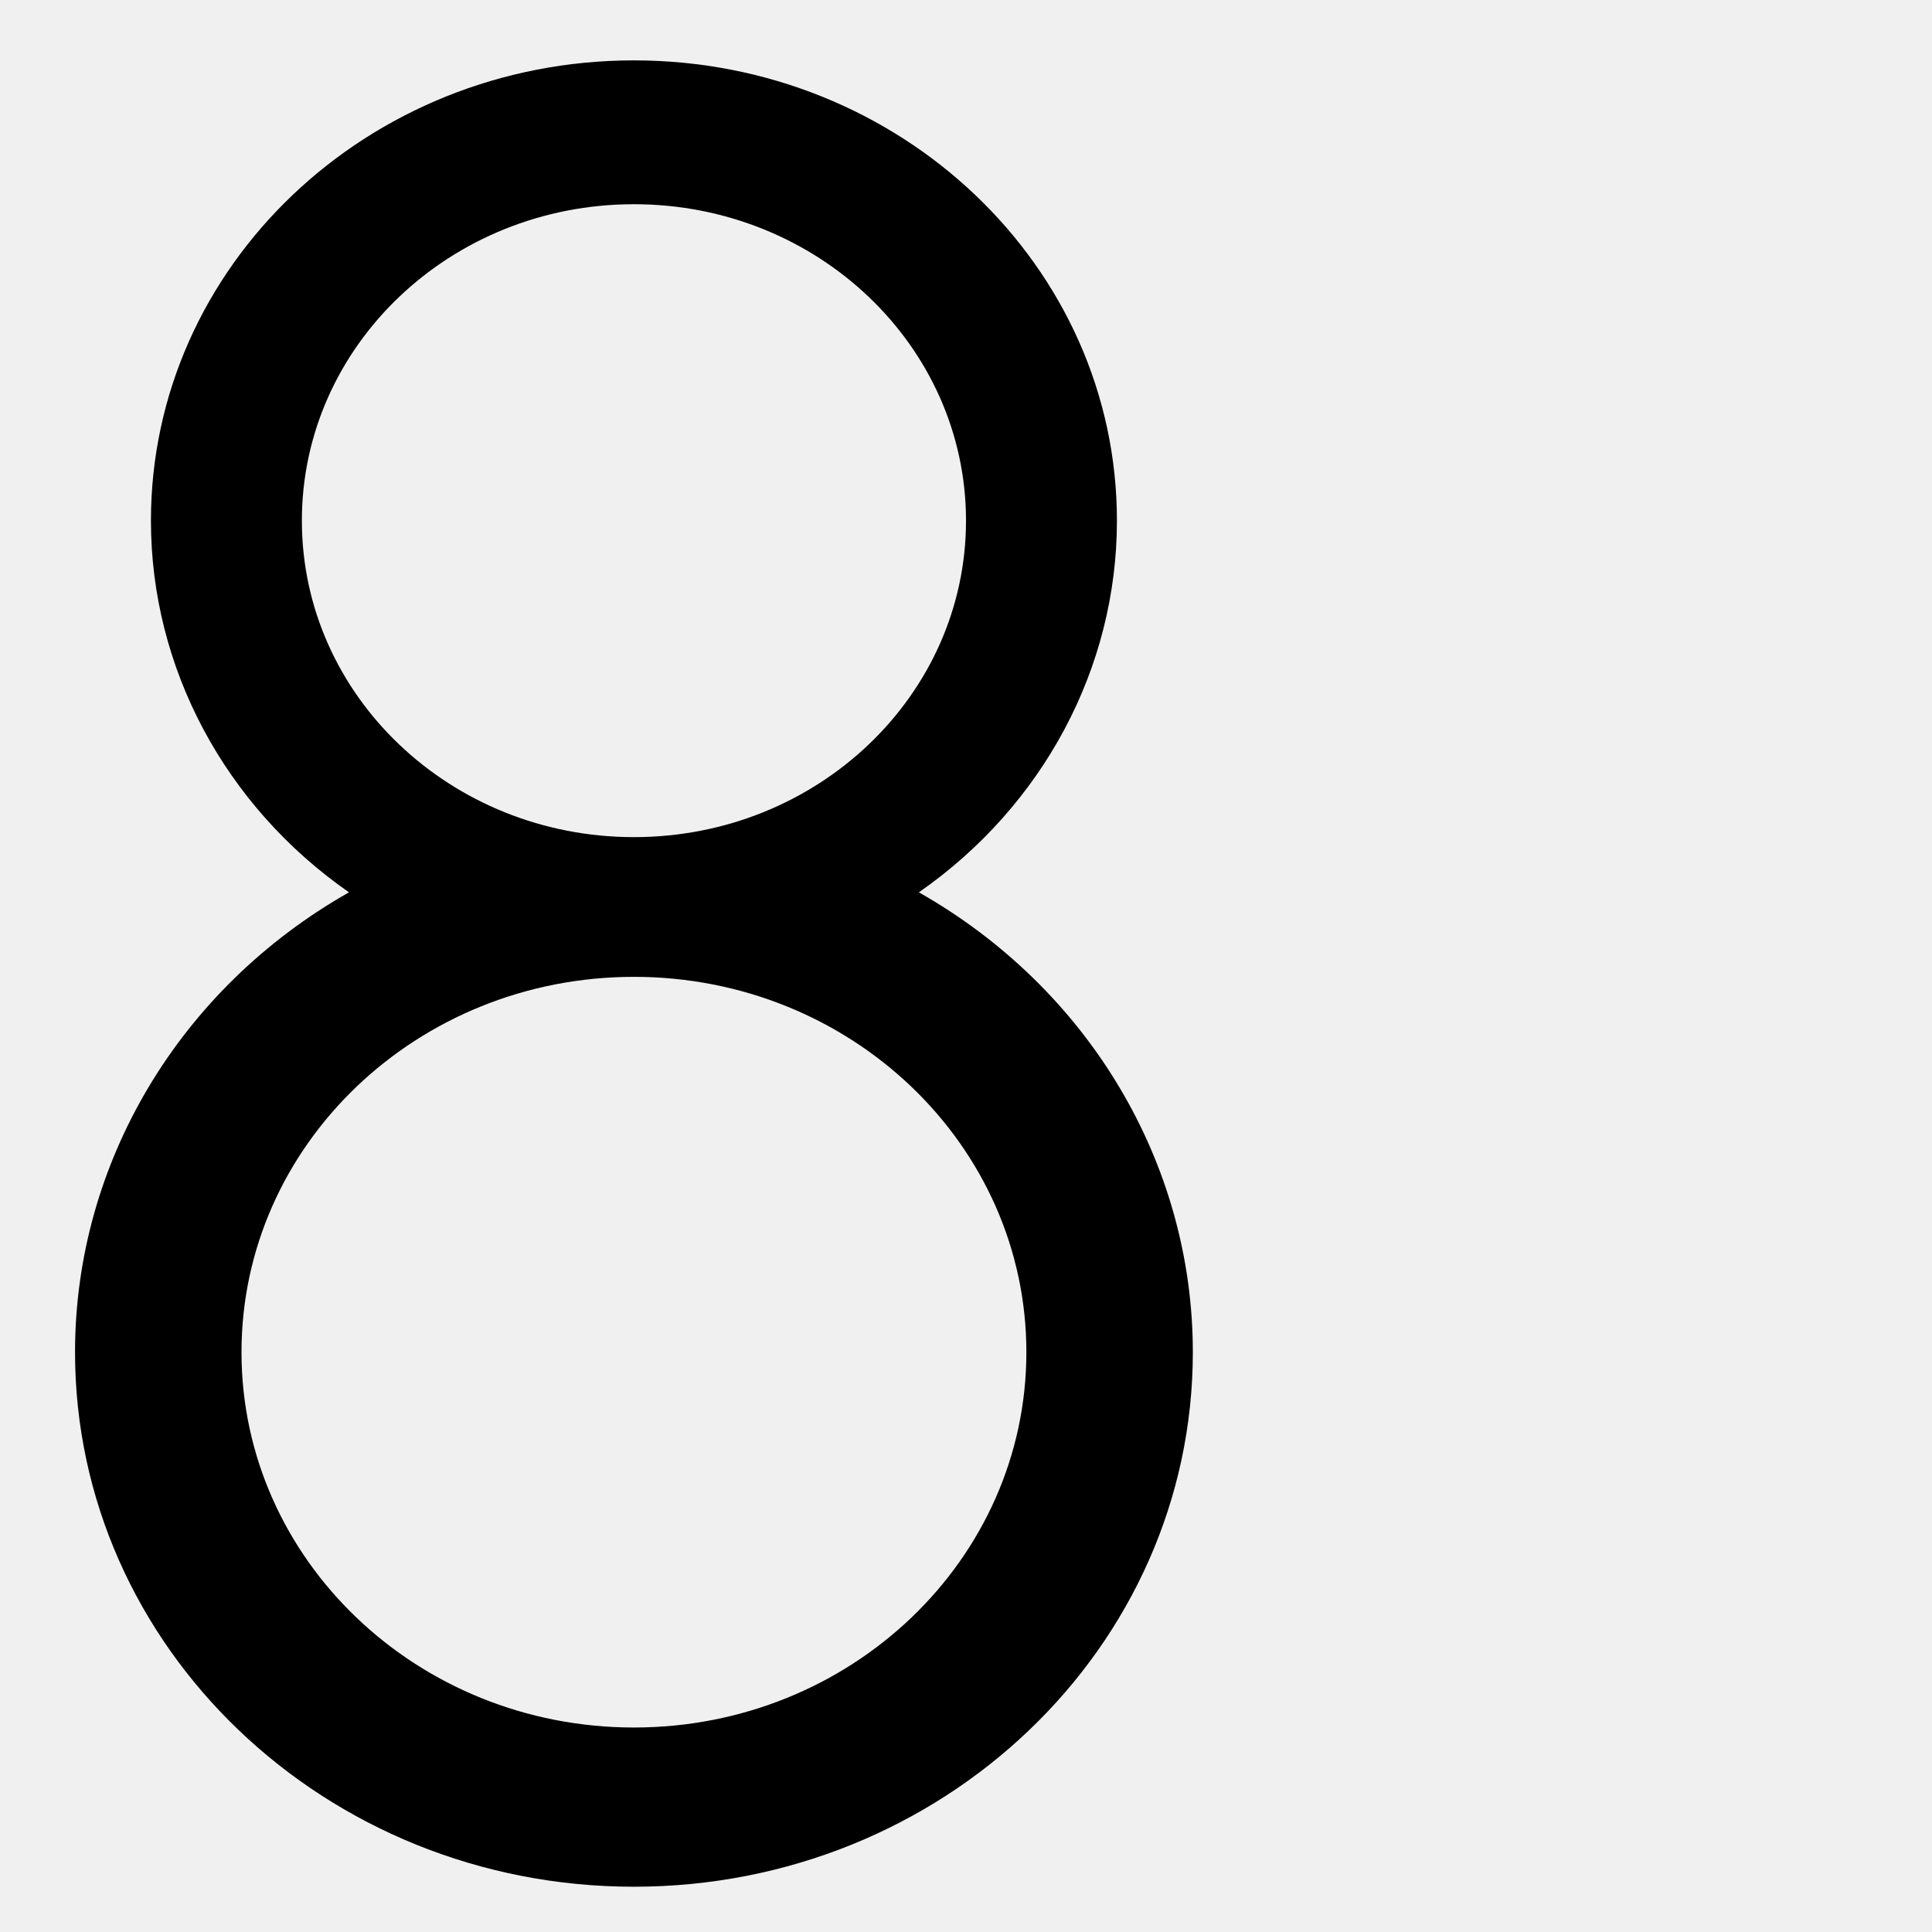
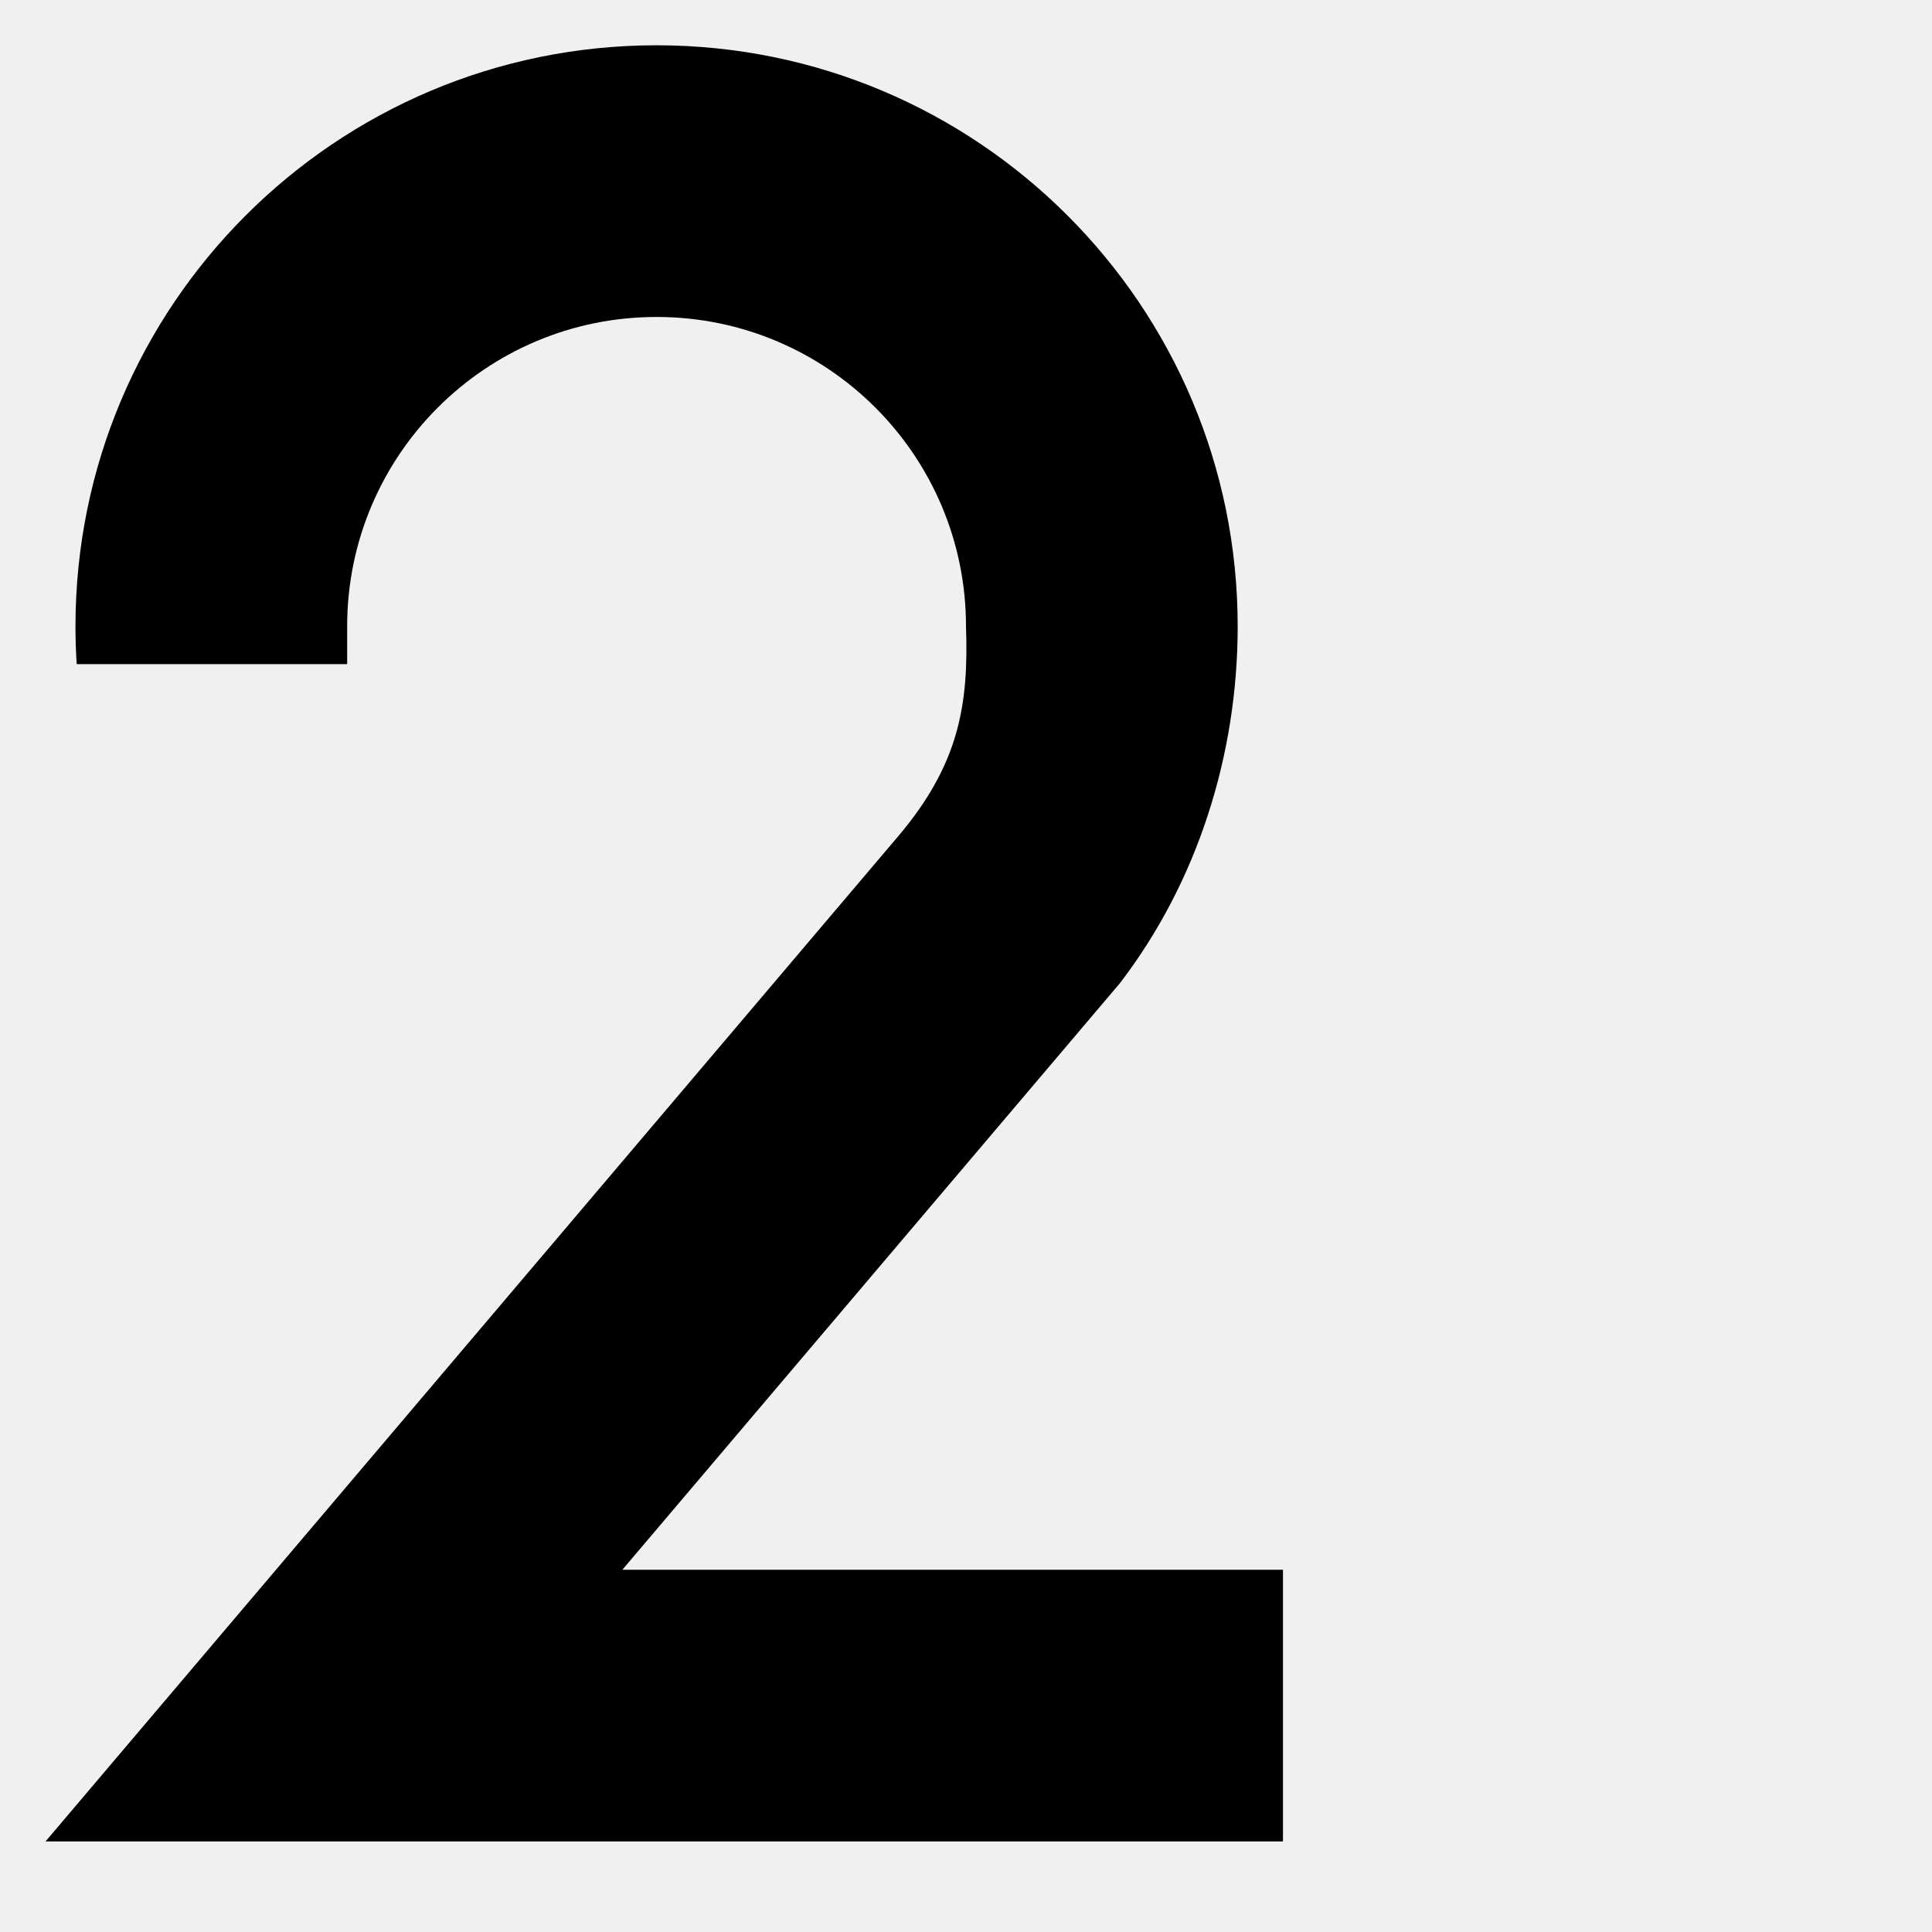
<svg xmlns="http://www.w3.org/2000/svg" width="512" height="512" viewBox="0 0 512 512" version="1.1" id="svg1">
  <defs id="defs1">
    <clipPath clipPathUnits="userSpaceOnUse" id="clipPath19">
      <rect style="fill:#ff0000;stroke:none;stroke-width:64;stroke-linejoin:miter;stroke-miterlimit:10;stroke-dasharray:none" id="rect20" width="460" height="464" x="33.247" y="-624" transform="rotate(90)" />
    </clipPath>
    <clipPath clipPathUnits="userSpaceOnUse" id="clipPath12">
      <rect style="opacity:1;fill:#f9f9f9;stroke:none;stroke-width:68;stroke-miterlimit:10;stroke-dasharray:none" id="rect12" width="448" height="464" x="32" y="24" />
    </clipPath>
    <clipPath clipPathUnits="userSpaceOnUse" id="clipPath13">
      <rect style="fill:#ffffff;fill-opacity:0.882;stroke:none;stroke-width:72;stroke-miterlimit:10;stroke-dasharray:none" id="rect14" width="492" height="464" x="0" y="24" />
    </clipPath>
    <clipPath clipPathUnits="userSpaceOnUse" id="clipPath13-7">
      <rect style="fill:#ffffff;fill-opacity:0.882;stroke:none;stroke-width:72;stroke-miterlimit:10;stroke-dasharray:none" id="rect14-5" width="492" height="464" x="0" y="24" />
    </clipPath>
  </defs>
  <g id="layer4" style="display:none;opacity:1">
    <path id="path7" style="baseline-shift:baseline;display:inline;overflow:visible;opacity:1;vector-effect:none;fill:#000000;fill-opacity:1;stroke-miterlimit:10;enable-background:accumulate;stop-color:#000000" d="M 185.469,24 47.889,488 H 118.814 L 256.395,24 Z" />
    <rect style="opacity:1;fill:#000000;fill-opacity:1;stroke:none;stroke-width:68;stroke-miterlimit:10;stroke-dasharray:none" id="rect6" width="256" height="64" x="128" y="288" />
    <path id="path9" style="baseline-shift:baseline;display:inline;overflow:visible;opacity:1;vector-effect:none;fill:#000000;fill-opacity:1;stroke-miterlimit:10;enable-background:accumulate;stop-color:#000000" d="M 326.531,24 464.111,488 H 393.186 L 255.605,24 Z" />
    <rect style="display:inline;opacity:1;mix-blend-mode:normal;fill:none;fill-opacity:1;stroke:none;stroke-width:68;stroke-miterlimit:10;stroke-dasharray:none" id="rect44" width="512" height="512" x="0" y="0" />
  </g>
  <g id="g28" style="display:none;opacity:1">
    <path id="rect24" style="opacity:1;fill:#000000;fill-opacity:1;stroke:none;stroke-width:68;stroke-miterlimit:10;stroke-dasharray:none" d="M 167.012,24 16.922,485.168 16,488 H 89.613 L 133.875,352 h 212.242 l 44.262,136 h 73.613 L 463.07,485.168 312.98,24 Z M 239.996,25.938 325.287,288 H 154.705 Z" />
    <rect style="display:inline;opacity:1;mix-blend-mode:normal;fill:none;fill-opacity:1;stroke:none;stroke-width:68;stroke-miterlimit:10;stroke-dasharray:none" id="rect27" width="512" height="512" x="0" y="0" />
  </g>
  <g id="g42" style="display:none;opacity:1">
    <path id="rect34" style="opacity:1;fill:#000000;fill-opacity:1;stroke:none;stroke-width:68;stroke-miterlimit:10;stroke-dasharray:none" d="M 168.195,24 17.182,488 H 57.145 L 103.359,346 h 209.281 l 46.215,142 h 39.963 L 247.805,24 Z M 208,24.486 300.924,310 H 115.076 Z" />
    <rect style="display:inline;opacity:1;mix-blend-mode:normal;fill:none;fill-opacity:1;stroke:none;stroke-width:68;stroke-miterlimit:10;stroke-dasharray:none" id="rect41" width="512" height="512" x="0" y="0" />
  </g>
  <g id="layer6" style="display:none;opacity:1">
    <path id="rect21" style="fill:#000000;fill-opacity:1;stroke:none;stroke-width:64;stroke-linecap:butt;stroke-miterlimit:10;stroke-dasharray:none;stroke-opacity:1" d="M 188.011,16 C 115.596,16 55.009,64.849 37.271,131.528 c -5.795,21.782 -5.259,58.796 -5.259,81.4 v 86.145 c 0,22.604 -0.535,59.617 5.259,81.4 C 55.009,447.151 115.596,496 188.011,496 c 72.416,0 133.003,-48.849 150.741,-115.528 5.795,-21.782 5.259,-58.796 5.259,-81.4 v -86.145 c 0,-22.604 0.535,-59.617 -5.259,-81.4 C 321.014,64.849 260.427,16 188.011,16 Z m 0,67.756 c 35.23,0 65.261,21.472 77.773,52.096 6.79,16.619 6.227,46.549 6.227,64.615 v 111.066 c 0,18.066 0.563,47.996 -6.227,64.615 -12.512,30.624 -42.543,52.096 -77.773,52.096 -35.23,0 -65.261,-21.472 -77.773,-52.096 -6.79,-16.619 -6.227,-46.549 -6.227,-64.615 V 200.467 c 0,-18.066 -0.563,-47.996 6.227,-64.615 12.512,-30.624 42.543,-52.096 77.773,-52.096 z" />
    <rect style="display:inline;opacity:1;mix-blend-mode:normal;fill:none;fill-opacity:1;stroke:none;stroke-width:68;stroke-miterlimit:10;stroke-dasharray:none" id="rect43" width="512" height="512" x="0" y="0" />
  </g>
  <g id="g48" style="display:none;opacity:1">
    <rect style="display:inline;opacity:1;mix-blend-mode:normal;fill:none;fill-opacity:1;stroke:none;stroke-width:68;stroke-miterlimit:10;stroke-dasharray:none" id="rect48" width="512" height="512" x="0" y="0" />
    <path id="rect49" style="fill:#000000;fill-opacity:1;stroke:none;stroke-width:38;stroke-linecap:square;stroke-miterlimit:10;stroke-dasharray:none;stroke-opacity:0.837" d="M 172,16 C 105.351,16 49.868,62.107 35.576,124.296 31.629,141.469 32,170.315 32,187.973 v 136.053 c 0,17.658 -0.371,46.504 3.576,63.678 C 49.868,449.893 105.351,496 172,496 238.649,496 294.132,449.893 308.424,387.704 312.371,370.531 312,341.685 312,324.027 V 187.973 c 0,-17.658 0.371,-46.504 -3.576,-63.678 C 294.132,62.107 238.649,16 172,16 Z m 0,40 c 45.802,0 84.223,30.485 96.16,72.356 C 272.386,143.179 272,168.536 272,184 v 144 c 0,15.464 0.386,40.821 -3.84,55.645 C 256.223,425.515 217.802,456 172,456 126.198,456 87.777,425.515 75.84,383.644 71.614,368.821 72,343.464 72,328 V 184 C 72,168.536 71.614,143.179 75.84,128.356 87.777,86.485 126.198,56 172,56 Z" />
  </g>
  <g id="layer5" style="display:none;opacity:1;fill:#000000;fill-opacity:1">
    <path id="rect1" style="opacity:1;fill:#000000;fill-opacity:1;stroke-width:68;stroke-miterlimit:10" d="M 184,12 16.012,125.262 v 65.098 L 112,130.912 V 488 h 72 z" />
    <rect style="display:inline;opacity:1;mix-blend-mode:normal;fill:none;fill-opacity:1;stroke:none;stroke-width:68;stroke-miterlimit:10;stroke-dasharray:none" id="rect39" width="512" height="512" x="0" y="0" />
  </g>
  <g id="g54" style="display:none;opacity:1;fill:#000000;fill-opacity:1">
    <rect style="display:inline;opacity:1;mix-blend-mode:normal;fill:none;fill-opacity:1;stroke:none;stroke-width:68;stroke-miterlimit:10;stroke-dasharray:none" id="rect54" width="512" height="512" x="0" y="0" />
    <path id="rect55" style="fill:#000000;fill-opacity:1;stroke:none;stroke-width:38;stroke-linecap:square;stroke-miterlimit:10;stroke-dasharray:none;stroke-opacity:0.837" d="M 160,11.992 16,109.082 V 151 L 120,82.939 V 488 h 40 z" />
  </g>
-   <g id="layer10" style="display:none">
+   <g id="layer10" style="display:inline">
    <rect style="display:inline;opacity:1;mix-blend-mode:normal;fill:none;fill-opacity:1;stroke:none;stroke-width:68;stroke-miterlimit:10;stroke-dasharray:none" id="rect42" width="512" height="512" x="0" y="0" />
    <path id="path13" style="fill:#000000;fill-opacity:1;stroke-width:70;stroke-miterlimit:10;stroke-opacity:0.776" d="M 174,12 C 88.948,12 20,80.948 20,166 c -2e-6,3.356 0.109,6.69 0.322,10 h 71.678 c 0.002,-3.532 0,-6.615 0,-10 10e-6,-45.287 36.713,-82 82,-82 45.287,8e-6 82,36.713 82,82 0.712,20.529 -1.705,36.442 -17.994,55.645 L 12.066,488 H 340 V 416 H 164.932 L 296.723,260.635 C 317.391,233.729 328,199.928 328,166 328,80.948 259.052,12 174,12 Z" />
  </g>
  <g id="g57" style="display:none">
    <rect style="display:inline;opacity:1;mix-blend-mode:normal;fill:none;fill-opacity:1;stroke:none;stroke-width:68;stroke-miterlimit:10;stroke-dasharray:none" id="rect57" width="512" height="512" x="0" y="0" />
    <path id="path58" style="fill:#000000;fill-opacity:1;stroke:none;stroke-width:37;stroke-linecap:square;stroke-miterlimit:10;stroke-dasharray:none;stroke-opacity:0.837" d="M 168,12 C 86.262,12 20,78.262 20,160 c -7e-5,5.345 0.289,10.686 0.867,16 H 60 V 160 C 60,100.353 108.353,52 168,52 227.647,52 276,100.353 276,160 c 2e-5,31.917 -13.102,60.864 -35.838,85.447 L 11.82,488 H 328 V 448 H 101.668 L 260.508,279.271 C 294.913,242.725 313.895,212.574 316,160 316,78.262 249.738,12 168,12 Z" />
  </g>
  <g id="layer7" style="display:none;opacity:1">
    <rect style="display:inline;opacity:1;mix-blend-mode:normal;fill:none;fill-opacity:1;stroke:none;stroke-width:68;stroke-miterlimit:10;stroke-dasharray:none" id="rect38" width="512" height="512" x="0" y="0" />
    <path id="path4" style="fill:#000000;fill-opacity:1;stroke:none;stroke-width:70;stroke-miterlimit:10;stroke-opacity:0.776" d="m 30,24 v 72 h 155.201 l -102.385,125.896 -0.09,0.066 0.021,0.018 57.895,49.111 h 0.002 C 151.143,266.417 162.507,264 174,264 c 45.287,0 82,36.713 82,82 0,45.287 -36.713,82 -82,82 -45.287,0 -82,-36.713 -82,-82 V 336 H 20.326 c -0.217,3.329 -0.326,6.664 -0.326,10 0,85.052 68.948,154 154,154 85.052,0 154,-68.948 154,-154 4.7e-4,-76.529 -56.196,-141.447 -131.936,-152.412 L 333.928,24.066 334,24 h -0.019 z" />
  </g>
  <g id="g64" style="display:none;opacity:1">
    <rect style="display:inline;opacity:1;mix-blend-mode:normal;fill:none;fill-opacity:1;stroke:none;stroke-width:68;stroke-miterlimit:10;stroke-dasharray:none" id="rect64" width="512" height="512" x="0" y="0" />
    <path id="path65" style="fill:#000000;fill-opacity:1;stroke:none;stroke-width:38;stroke-linecap:butt;stroke-miterlimit:10;stroke-dasharray:none;stroke-opacity:0.837" d="m 31,24 v 36 h 206.566 l -149.074,171.943 28.998,24.596 C 133.053,248.305 150.393,244 168,244 c 59.647,0 108,48.353 108,108 0,59.647 -48.353,108 -108,108 C 108.353,460 60,411.647 60,352 V 336 H 20.867 c -0.578,5.314 -0.867,10.655 -0.867,16 0,81.738 66.262,148 148,148 81.738,0 148,-66.262 148,-148 0,-81.738 -66.262,-148 -148,-148 -1.68,4e-5 -3.36,0.029 -5.039,0.086 L 319.076,24 Z" />
  </g>
  <g id="layer8" style="display:none;opacity:1">
    <rect style="display:inline;opacity:1;mix-blend-mode:normal;fill:none;fill-opacity:1;stroke:none;stroke-width:68;stroke-miterlimit:10;stroke-dasharray:none" id="rect35" width="512" height="512" x="0" y="0" />
    <path id="rect46" style="fill:#000000;stroke:none;stroke-width:70;stroke-miterlimit:10;stroke-opacity:0.776" d="M 189.515,24 15.976,376 H 264.024 v 112 h 72 V 376 h 72 v -63.844 h -72 V 24 h -70.695 -1.305 z m 74.51,2.646 V 312.156 H 123.267 Z" />
  </g>
  <g id="g51" style="display:none;opacity:1">
    <rect style="display:inline;opacity:1;mix-blend-mode:normal;fill:none;fill-opacity:1;stroke:none;stroke-width:68;stroke-miterlimit:10;stroke-dasharray:none" id="rect51" width="512" height="512" x="0" y="0" />
    <path id="rect72" style="fill:#000000;fill-opacity:1;stroke:none;stroke-width:38;stroke-linecap:butt;stroke-miterlimit:10;stroke-dasharray:none;stroke-opacity:0.837" d="M 198,24 16,368 h 224 v 120 h 40 V 368 h 72 V 332 H 280 V 24 Z m 42,1.488 V 332 H 77.996 Z" />
  </g>
  <g id="g20" style="display:none">
    <rect style="display:inline;opacity:1;mix-blend-mode:normal;fill:none;fill-opacity:1;stroke:none;stroke-width:68;stroke-miterlimit:10;stroke-dasharray:none" id="rect40" width="512" height="512" x="0" y="0" />
    <path id="path53" style="fill:#000000;fill-opacity:1;stroke:none;stroke-width:72;stroke-miterlimit:10;stroke-dasharray:none;stroke-opacity:0.776" d="M 55.799,24 31.725,260 h 142.113 c 45.287,0 82,40.713 82,86 0,45.287 -36.713,82 -82,82 -45.287,0 -82,-36.713 -82,-82 V 336 H 20.162 c -0.216,3.329 -0.324,6.664 -0.324,10 0,85.052 68.948,154 154,154 85.052,0 154,-68.948 154,-154 0,-85.052 -68.948,-150 -154,-150 h -65.221 L 119.633,88 h 192.205 v -64 z" />
  </g>
  <g id="g26" style="display:none">
    <rect style="display:inline;opacity:1;mix-blend-mode:normal;fill:none;fill-opacity:1;stroke:none;stroke-width:68;stroke-miterlimit:10;stroke-dasharray:none" id="rect26" width="512" height="512" x="0" y="0" />
    <path id="rect28" style="opacity:1;fill:#000000;fill-opacity:1;stroke-width:38;stroke-miterlimit:10;stroke-opacity:0.837" d="M 49.914,24 27.5,242.232 h 110.252 c 16.706,0 44.103,-0.44 60.113,4.137 C 244.02,259.562 276,301.937 276,352 276,412.277 227.647,461.14 168,461.14 108.353,461.14 60,412.277 60,352 V 336 H 20.867 C 20.289,341.314 20,346.655 20,352 20,433.738 86.262,500 168,500 249.738,500 316,433.738 316,352 316,282.65 270.456,225.88 204.9,210.266 184.944,205.512 151.331,206 130.77,206 H 70.549 L 85.443,60 H 304 V 24 Z" />
  </g>
  <g id="layer11" style="display:none">
    <rect style="display:inline;opacity:1;mix-blend-mode:normal;fill:none;fill-opacity:1;stroke:none;stroke-width:68;stroke-miterlimit:10;stroke-dasharray:none" id="rect36" width="512" height="512" x="0" y="0" />
    <path id="path60" style="display:inline;fill:#000000;fill-opacity:1;stroke-width:68;stroke-miterlimit:10" d="M 175.078,24 43.188,260.809 C 28.413,287.337 20.16,315.881 20,346 c -0.453,85.051 68.948,154 154,154 85.052,0 154,-68.948 154,-154 0,-85.052 -68.948,-154 -154,-154 -4.223,1e-5 -8.445,0.174 -12.654,0.521 L 255.203,24 Z M 174,264.324 c 45.108,0 81.676,36.567 81.676,81.676 0,45.108 -36.567,81.676 -81.676,81.676 -45.108,0 -81.676,-36.567 -81.676,-81.676 0,-45.108 36.567,-81.676 81.676,-81.676 z" />
  </g>
  <g id="g69" style="display:none">
    <rect style="display:inline;opacity:1;mix-blend-mode:normal;fill:none;fill-opacity:1;stroke:none;stroke-width:68;stroke-miterlimit:10;stroke-dasharray:none" id="rect69" width="512" height="512" x="0" y="0" />
    <path id="path69" style="fill:#000000;fill-opacity:1;stroke:none;stroke-width:38;stroke-linecap:butt;stroke-miterlimit:10;stroke-dasharray:none;stroke-opacity:0.837" d="M 184.979,24 47.453,258.025 C 30.147,287.475 20.192,318.145 20,352 c -0.463,81.737 66.262,148 148,148 81.738,0 148,-66.262 148,-148 0,-81.738 -66.262,-148 -148,-148 -16.969,1e-5 -33.811,2.918 -49.791,8.627 L 229.057,24 Z M 168,244 c 59.647,0 108,48.353 108,108 0,59.647 -48.353,108 -108,108 C 108.353,460 60,411.647 60,352 60,292.353 108.353,244 168,244 Z" />
  </g>
  <g id="layer12" style="display:none">
    <rect style="display:inline;opacity:1;mix-blend-mode:normal;fill:none;fill-opacity:1;stroke:none;stroke-width:68;stroke-miterlimit:10;stroke-dasharray:none" id="rect33" width="512" height="512" x="0" y="0" />
    <path id="rect47" style="fill:#000000;fill-opacity:1;stroke:none;stroke-width:70;stroke-miterlimit:10;stroke-dasharray:none" d="M 32,24 V 96 H 259.482 L 113.545,488 h 74.693 L 360.98,24 Z" />
  </g>
  <g id="g25" style="display:none">
    <rect style="display:inline;opacity:1;mix-blend-mode:normal;fill:none;fill-opacity:1;stroke:none;stroke-width:68;stroke-miterlimit:10;stroke-dasharray:none" id="rect25" width="512" height="512" x="0" y="0" />
    <path id="rect23" style="display:inline;fill:#000000;stroke-width:38;stroke-miterlimit:10" d="M 32,24 V 60 H 286.264 L 125.316,488 h 40.598 L 340.398,24 h -40.598 -39.311 z" />
  </g>
  <g id="layer9" transform="translate(577.6758,3.98828)" style="display:none">
    <rect style="display:inline;opacity:1;mix-blend-mode:normal;fill:none;fill-opacity:1;stroke:none;stroke-width:68;stroke-miterlimit:10;stroke-dasharray:none" id="rect32" width="512" height="512" x="0" y="0" transform="translate(-577.6758,-3.98828)" />
    <path id="path59" style="fill:#000000;fill-opacity:1;stroke-width:70;stroke-miterlimit:10;stroke-opacity:0.774" d="m -403.676,8.012 c -76.215,0 -138,56.211 -138,134 0,38 15.102,69.752 39.584,93.934 -35.214,27.928 -55.584,64.066 -55.584,113.066 0,84.273 68.948,147 154,147 85.052,0 154,-62.522 154,-147 1.2e-4,-49 -20.37,-85.138 -55.584,-113.066 24.482,-24.182 39.584,-55.934 39.584,-93.934 0,-77.299 -61.785,-134 -138,-134 z m 0,67.297 c 37.003,0 67,29.864 67,66.703 0,36.839 -29.997,66.703 -67,66.703 -37.003,0 -67,-29.864 -67,-66.703 0,-36.839 29.997,-66.703 67,-66.703 z m 0,192.066 c 45.287,0 82,36.55 82,81.637 0,45.087 -36.713,81.637 -82,81.637 -45.287,0 -82,-36.55 -82,-81.637 0,-45.087 36.713,-81.637 82,-81.637 z" />
  </g>
-   <g id="g23" transform="translate(577.6758,3.98828)" style="display:inline">
+   <g id="g23" transform="translate(577.6758,3.98828)" style="display:none">
    <rect style="display:inline;opacity:1;mix-blend-mode:normal;fill:none;fill-opacity:1;stroke:none;stroke-width:68;stroke-miterlimit:10;stroke-dasharray:none" id="rect22" width="512" height="512" x="0" y="0" transform="translate(-577.6758,-3.98828)" />
    <path id="path19" style="opacity:1;fill:#000000;stroke-width:38;stroke-miterlimit:10" d="m -409.676,12.012 a 128,121.984 0 0 0 -128,121.984 128,121.984 0 0 0 52.484,98.493 148.114,141.659 0 0 0 -72.6,121.865 148.114,141.659 0 0 0 148.115,141.659 148.114,141.659 0 0 0 148.115,-141.659 148.114,141.659 0 0 0 -72.6,-121.865 128,121.984 0 0 0 52.484,-98.493 128,121.984 0 0 0 -128,-121.984 z m 0,38.12 a 88,83.864 0 0 1 88,83.864 88,83.864 0 0 1 -88,83.864 88,83.864 0 0 1 -88,-83.864 88,83.864 0 0 1 88,-83.864 z m 0,204.754 a 104,99.467 0 0 1 104,99.467 104,99.467 0 0 1 -104,99.467 104,99.467 0 0 1 -104,-99.467 104,99.467 0 0 1 104,-99.467 z" />
  </g>
  <g id="g27" style="display:none">
    <rect style="display:inline;opacity:1;mix-blend-mode:normal;fill:none;fill-opacity:1;stroke:none;stroke-width:68;stroke-miterlimit:10;stroke-dasharray:none" id="rect31" width="512" height="512" x="0" y="0" />
    <path id="path29" style="display:inline;fill:#000000;fill-opacity:1;stroke-width:68;stroke-miterlimit:10" d="M 172.922,488 304.812,251.191 C 319.587,224.663 327.386,196.113 328,166 328,80.948 259.052,12 174,12 88.948,12 20,80.948 20,166 c 0,85.052 68.948,154 154,154 4.223,-2.3e-4 8.445,-0.174 12.654,-0.521 L 92.797,488 Z M 174,247.676 c -45.108,0 -81.676,-36.567 -81.676,-81.676 0,-45.108 36.567,-81.676 81.676,-81.676 45.108,0 81.676,36.567 81.676,81.676 0,45.108 -36.567,81.676 -81.676,81.676 z" />
  </g>
  <g id="g15" style="display:none">
    <rect style="display:inline;opacity:1;mix-blend-mode:normal;fill:none;fill-opacity:1;stroke:none;stroke-width:68;stroke-miterlimit:10;stroke-dasharray:none" id="rect15" width="512" height="512" x="0" y="0" />
    <path id="path69-6" style="display:inline;fill:#000000;fill-opacity:1;stroke:none;stroke-width:38;stroke-linecap:butt;stroke-miterlimit:10;stroke-dasharray:none;stroke-opacity:0.837" d="M 151.021,488 288.547,253.975 C 305.853,224.525 315.345,193.849 316,160 316,78.262 249.738,12 168,12 86.262,12 20,78.262 20,160 c 0,81.738 66.262,148 148,148 16.969,-10e-6 33.811,-2.918 49.791,-8.627 L 106.943,488 Z M 168,268 C 108.353,268 60,219.647 60,160 60,100.353 108.353,52 168,52 c 59.647,0 108,48.353 108,108 0,59.647 -48.353,108 -108,108 z" />
  </g>
  <g id="layer3" style="display:none;opacity:1">
    <rect style="display:inline;opacity:1;mix-blend-mode:normal;fill:none;fill-opacity:1;stroke:none;stroke-width:68;stroke-miterlimit:10;stroke-dasharray:none" id="rect30" width="512" height="512" x="0" y="0" />
    <path id="rect21-1" style="display:inline;fill:#000000;fill-opacity:1;stroke:none;stroke-width:64;stroke-linecap:butt;stroke-miterlimit:10;stroke-dasharray:none;stroke-opacity:1" d="m 272,24 v 304 c 0,11.181 0.246,29.46 -2.389,40.298 -8.947,36.79 -41.991,63.946 -81.611,63.946 -39.62,0 -72.664,-27.156 -81.611,-63.946 C 103.754,357.46 104,339.181 104,328 V 288 H 32 v 23.628 c 0,17.879 -0.345,47.047 3.288,64.52 C 50.029,447.046 112.603,500 188,500 263.397,500 325.971,447.046 340.712,376.148 344.345,358.674 344,329.506 344,311.628 V 24 Z" />
  </g>
  <g id="g10" style="display:none;opacity:1">
    <path id="rect13" style="fill:#000000;fill-opacity:1;stroke:none;stroke-width:36;stroke-miterlimit:10;stroke-dasharray:none" d="M 272,24 V 360 C 272,415.4 227.4,460 172,460 116.6,460 72,415.4 72,360 V 288 H 32 v 72 c 0,77.56 62.44,140 140,140 77.56,0 140,-62.44 140,-140 V 24 Z" />
    <rect style="display:inline;opacity:1;mix-blend-mode:normal;fill:none;fill-opacity:1;stroke:none;stroke-width:68;stroke-miterlimit:10;stroke-dasharray:none" id="rect10" width="512" height="512" x="0" y="0" />
  </g>
  <g id="layer2" style="display:none;opacity:1">
    <rect style="display:inline;opacity:1;mix-blend-mode:normal;fill:none;fill-opacity:1;stroke:none;stroke-width:68;stroke-miterlimit:10;stroke-dasharray:none" id="rect29" width="512" height="512" x="0" y="0" />
    <path id="path2" style="fill:#000000;stroke-width:64;stroke-miterlimit:10" d="M 252,12 A 232,238 0 0 0 20,250 232,238 0 0 0 252,488 H 500 V 424 H 410.289 A 232,238 0 0 0 484,250 232,238 0 0 0 252,12 Z m 0,68 A 160,170 0 0 1 412,250 160,170 0 0 1 252,420 160,170 0 0 1 92,250 160,170 0 0 1 252,80 Z" />
  </g>
  <g id="g4" style="display:none;opacity:1">
    <rect style="display:inline;opacity:1;mix-blend-mode:normal;fill:none;fill-opacity:1;stroke:none;stroke-width:68;stroke-miterlimit:10;stroke-dasharray:none" id="rect3" width="512" height="512" x="0" y="0" />
    <path id="path3" style="fill:#000000;stroke-width:64;stroke-miterlimit:10" d="M 252.145,12 C 124.014,12 20.145,118.556 20.145,250 c 0,131.444 103.87,238 232,238 h 248 V 456 H 368.412 c 69.197,-41.19 115.732,-118.02 115.732,-206 0,-131.444 -103.87,-238 -232,-238 z m 0,36 c 103.909,0 188.143,90.438 188.143,202 0,111.562 -84.234,202 -188.143,202 C 148.236,452 64,361.562 64,250 64,138.438 148.236,48 252.145,48 Z" />
  </g>
  <g id="layer1" style="display:none;opacity:1;mix-blend-mode:normal">
    <path id="rect8" style="display:inline;fill:#000000;fill-opacity:1;stroke-width:52;stroke-linejoin:round;stroke-miterlimit:10" d="M 32,24 V 488 H 104 V 256.156 L 318.248,488 h 87.146 L 190.998,256 405.395,24 H 318.248 L 104,255.844 V 24 Z" />
    <rect style="fill:none;fill-opacity:1;stroke:none;stroke-width:68;stroke-miterlimit:10;stroke-dasharray:none" id="rect37" width="512" height="512" x="0" y="0" />
  </g>
  <g id="g7" style="display:none;opacity:1;mix-blend-mode:normal">
    <path id="rect5" style="display:inline;fill:#000000;fill-opacity:1;stroke-width:52;stroke-linejoin:round;stroke-miterlimit:10" d="M 32,24 V 488 H 72 V 257.182 L 286.834,488 h 49.18 L 120.08,256 336.014,24 H 286.834 L 72,254.818 V 24 Z" />
    <rect style="fill:none;fill-opacity:1;stroke:none;stroke-width:68;stroke-miterlimit:10;stroke-dasharray:none" id="rect7" width="512" height="512" x="0" y="0" />
  </g>
  <g id="layer13" style="display:none">
    <circle style="display:inline;fill:#aa0000;fill-opacity:0.738;stroke-width:68;stroke-miterlimit:10" id="circle5" cx="256" cy="800" r="148" />
    <path id="path11" style="display:inline;fill:#aa0000;fill-opacity:0.738;stroke-width:68;stroke-miterlimit:10" d="m 332,800 c 0,56 -36,84 -76,84 -40,0 -76,-28 -76,-84 0,-56 36,-84 76,-84 40,0 76,28 76,84 z" />
    <text xml:space="preserve" style="font-size:192px;font-family:FreeSans;-inkscape-font-specification:FreeSans;letter-spacing:0px;word-spacing:0px;writing-mode:lr-tb;direction:ltr;display:inline;fill:#000000;fill-opacity:1;stroke-width:68;stroke-miterlimit:10" x="576" y="800" id="text14">
      <tspan id="tspan14" x="576" y="800" style="font-style:normal;font-variant:normal;font-weight:600;font-stretch:normal;font-family:FreeSans;-inkscape-font-specification:'FreeSans Semi-Bold'">6</tspan>
    </text>
    <path id="path16" style="display:inline;fill:#aa0000;stroke-width:68;stroke-miterlimit:10" d="m -120,768 c 0,81.738 -66.262,148 -148,148 -81.738,0 -148,-66.262 -148,-148 0,-37.33 9.64,-61.261 17.522,-76.22 3.833,-4.642 21.408,-24.014 25.826,-28.432 26.783,-26.783 63.783,-43.348 104.652,-43.348 81.738,0 148,66.262 148,148 z" />
    <path id="path18" style="display:inline;fill:#f9f9f9;fill-opacity:1;stroke-width:68;stroke-miterlimit:10" d="m -192,768 c 0,56 -36,84 -76,84 -40,0 -76,-28 -76,-84 0,-56 36,-84 76,-84 40,0 76,28 76,84 z" />
    <path style="display:inline;fill:none;fill-opacity:0.882;stroke:#aa0000;stroke-width:68;stroke-miterlimit:10;stroke-dasharray:none" d="M 67.179,292.482 254.06,-46.353" id="path20" clip-path="url(#clipPath13-7)" transform="translate(-436,416)" />
    <path id="path22" style="display:inline;fill:#000000;fill-opacity:1;stroke-width:68;stroke-miterlimit:10" d="m 860,-4.911 c -75.547,0 -136.917,60.213 -137.986,134.894 H 790 c 3.991,-44.819 34,-71.415 70,-71.415 39.514,0 68,30.716 68,69.431 0,25.37 -12.65,48.479 -33.409,60.56 -15.167,8.826 -44.978,10.553 -62.727,11.276 L 808,200.808 v 55.545 l 23.916,0.658 c 17.756,0.489 47.127,2.414 63.014,10.055 22.529,10.836 40.756,33.114 40.756,71.21 0,60.644 -44.769,81.333 -76,81.333 -47.378,0 -73.837,-38.959 -77.686,-75.382 h -69.787 c 4.156,77.384 68.733,138.862 147.787,138.862 81.738,0 148,-65.723 148,-146.797 0,-43.278 -18.882,-82.182 -48.92,-109.05 C 983.17,202.602 998,169.003 998,131.967 998,56.372 936.215,-4.911 860,-4.911 Z" />
    <path id="path27" style="display:inline;fill:#ffff00;stroke-width:70;stroke-miterlimit:10;stroke-opacity:0.922" d="m 195.346,-283.987 c -6.627,0 -17.385,-0.057 -23.984,0.531 -67.47,6.018 -120.016,62.382 -120.016,131.469 0,69.087 52.546,125.451 120.016,131.469 6.599,0.589 17.357,0.531 23.984,0.531 6.627,0 17.385,0.057 23.984,-0.531 67.47,-6.018 120.016,-62.382 120.016,-131.469 0,-69.087 -52.546,-125.451 -120.016,-131.469 -6.599,-0.589 -17.357,-0.531 -23.984,-0.531 z m 0,64 c 2.209,0 5.793,-0.011 7.998,0.115 35.797,2.056 64.002,31.555 64.002,67.885 0,36.33 -28.205,65.829 -64.002,67.885 -2.205,0.127 -5.789,0.115 -7.998,0.115 -2.209,0 -5.793,0.011 -7.998,-0.115 -35.797,-2.056 -64.002,-31.555 -64.002,-67.885 0,-36.33 28.205,-65.829 64.002,-67.885 2.205,-0.127 5.789,-0.115 7.998,-0.115 z" />
    <path id="path52" style="display:inline;fill:#000000;fill-opacity:1;stroke:none;stroke-width:70;stroke-miterlimit:10;stroke-opacity:0.776" d="m 144,-796 c -20.4,0 -50.456,1.742 -70.496,10.641 C 30.115,-766.093 0,-722.693 0,-672 c 0,4.049 0.193,8.052 0.568,12 L 71.5,-660.053 c 0,-6.917 0.597,-18.499 1.68,-23.895 3.666,-18.273 15.586,-33.492 31.734,-41.631 12.232,-5.658 25.824,-6.408 39.086,-6.396 13.265,-0.218 26.848,0.913 39.086,6.396 16.148,8.139 28.069,23.358 31.734,41.631 1.304,6.501 1.304,17.393 0,23.895 -3.585,17.873 -16.231,36.019 -35.33,42.541 -10.437,3.564 -28.442,4.535 -39.486,4.765 L 104,-612 v 64 h 32 c 14.441,0 31.273,1.005 39.611,3.711 C 206.086,-534.401 228,-505.854 228,-472 c 0,33.854 -21.914,62.401 -52.389,72.289 C 167.221,-396.989 154.832,-396 146,-396 c -8.832,0 -21.221,-0.989 -29.611,-3.711 C 74.9,-413.172 64.946,-449.706 64,-476 h -75.945 c -0.037,1.329 -0.055,2.662 -0.055,4 0,62.441 40.469,115.082 96.717,133.232 17.082,5.512 38.545,6.794 61.283,6.768 19.416,-0.023 40.886,-0.36 61.283,-6.768 C 263.67,-356.482 304,-409.559 304,-472 304,-517.053 282.933,-557.005 250.07,-582.58 273.477,-605.11 288,-636.796 288,-672 288,-722.693 257.885,-766.093 214.496,-785.359 194.552,-794.215 164.649,-796 144,-796 Z" />
    <rect style="display:inline;fill:#d40000;fill-opacity:0.744;stroke:none;stroke-width:70;stroke-miterlimit:10;stroke-dasharray:none;stroke-opacity:0.776" id="rect45" width="72" height="8" x="-132" y="60" ry="0" />
    <path id="path12" style="display:inline;fill:#ff0000;fill-opacity:0.806;stroke-width:70;stroke-miterlimit:10;stroke-opacity:0.776" d="m 242.727,-302.189 128.149,42.572 -20.808,62.634 -128.149,-42.572 z" />
    <path id="path50" style="display:inline;fill:#ffff00;stroke-width:70;stroke-miterlimit:10;stroke-opacity:0.922" d="m 195.346,-283.987 c -6.627,0 -17.385,-0.057 -23.984,0.531 -67.47,6.018 -120.016,62.382 -120.016,131.469 0,69.087 52.546,125.451 120.016,131.469 6.599,0.589 17.357,0.531 23.984,0.531 6.627,0 17.385,0.057 23.984,-0.531 67.47,-6.018 120.016,-62.382 120.016,-131.469 0,-69.087 -52.546,-125.451 -120.016,-131.469 -6.599,-0.589 -17.357,-0.531 -23.984,-0.531 z m 0,64 c 2.209,0 5.793,-0.011 7.998,0.115 35.797,2.056 64.002,31.555 64.002,67.885 0,36.33 -28.205,65.829 -64.002,67.885 -2.205,0.127 -5.789,0.115 -7.998,0.115 -2.209,0 -5.793,0.011 -7.998,-0.115 -35.797,-2.056 -64.002,-31.555 -64.002,-67.885 0,-36.33 28.205,-65.829 64.002,-67.885 2.205,-0.127 5.789,-0.115 7.998,-0.115 z" />
  </g>
</svg>
